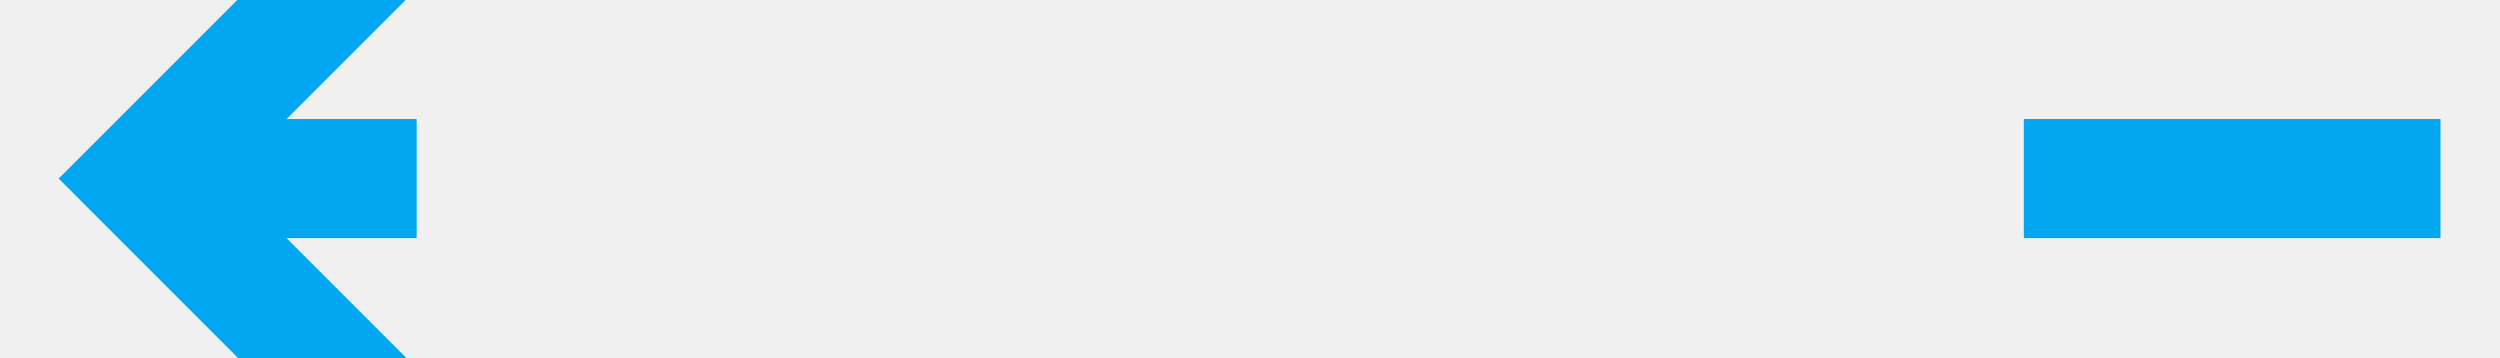
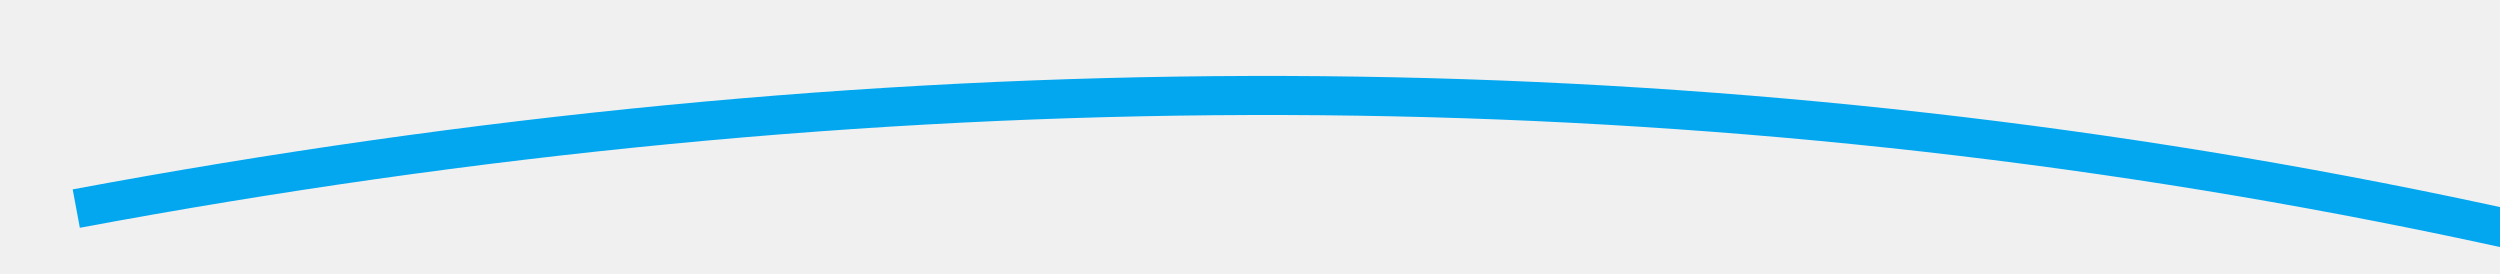
- <svg xmlns="http://www.w3.org/2000/svg" version="1.1" width="42px" height="6px" viewBox="564 744  42 6">
-   <defs>
-     <mask fill="white" id="clip282">
-       <path d="M 568.5 734  L 601.5 734  L 601.5 761  L 568.5 761  Z M 568.5 726  L 601.5 726  L 601.5 775  L 568.5 775  Z " fill-rule="evenodd" />
-     </mask>
-   </defs>
-   <g transform="matrix(0 1 -1 0 1332 162 )">
-     <path d="M 589.293 759.893  L 585 764.186  L 580.707 759.893  L 579.293 761.307  L 584.293 766.307  L 585 767.014  L 585.707 766.307  L 590.707 761.307  L 589.293 759.893  Z " fill-rule="nonzero" fill="#02a7f0" stroke="none" mask="url(#clip282)" />
-     <rect fill-rule="evenodd" fill="#02a7f0" stroke="none" x="584" y="727" width="2" height="38" mask="url(#clip282)" />
-     <path d="" stroke-width="2" stroke="#02a7f0" fill="none" mask="url(#clip282)" />
+ <svg xmlns="http://www.w3.org/2000/svg" version="1.1" width="128px" height="14px" viewBox="224 340  128 14">
+   <g transform="matrix(0.258819 0.9659258 -0.9659258 0.258819 548.6364 -20.99685 )">
+     <path d="M 276 406  C 282.415 323.265  316.254 254.046  377.517 198.341  " stroke-width="2" stroke="#02a7f0" fill="none" />
+     <path d="M 370.845 198.56  L 376.907 198.882  L 376.586 204.944  L 378.583 205.05  L 378.958 197.989  L 379.011 196.99  L 378.012 196.938  L 370.951 196.563  L 370.845 198.56  Z " fill-rule="nonzero" fill="#02a7f0" stroke="none" />
  </g>
</svg>
